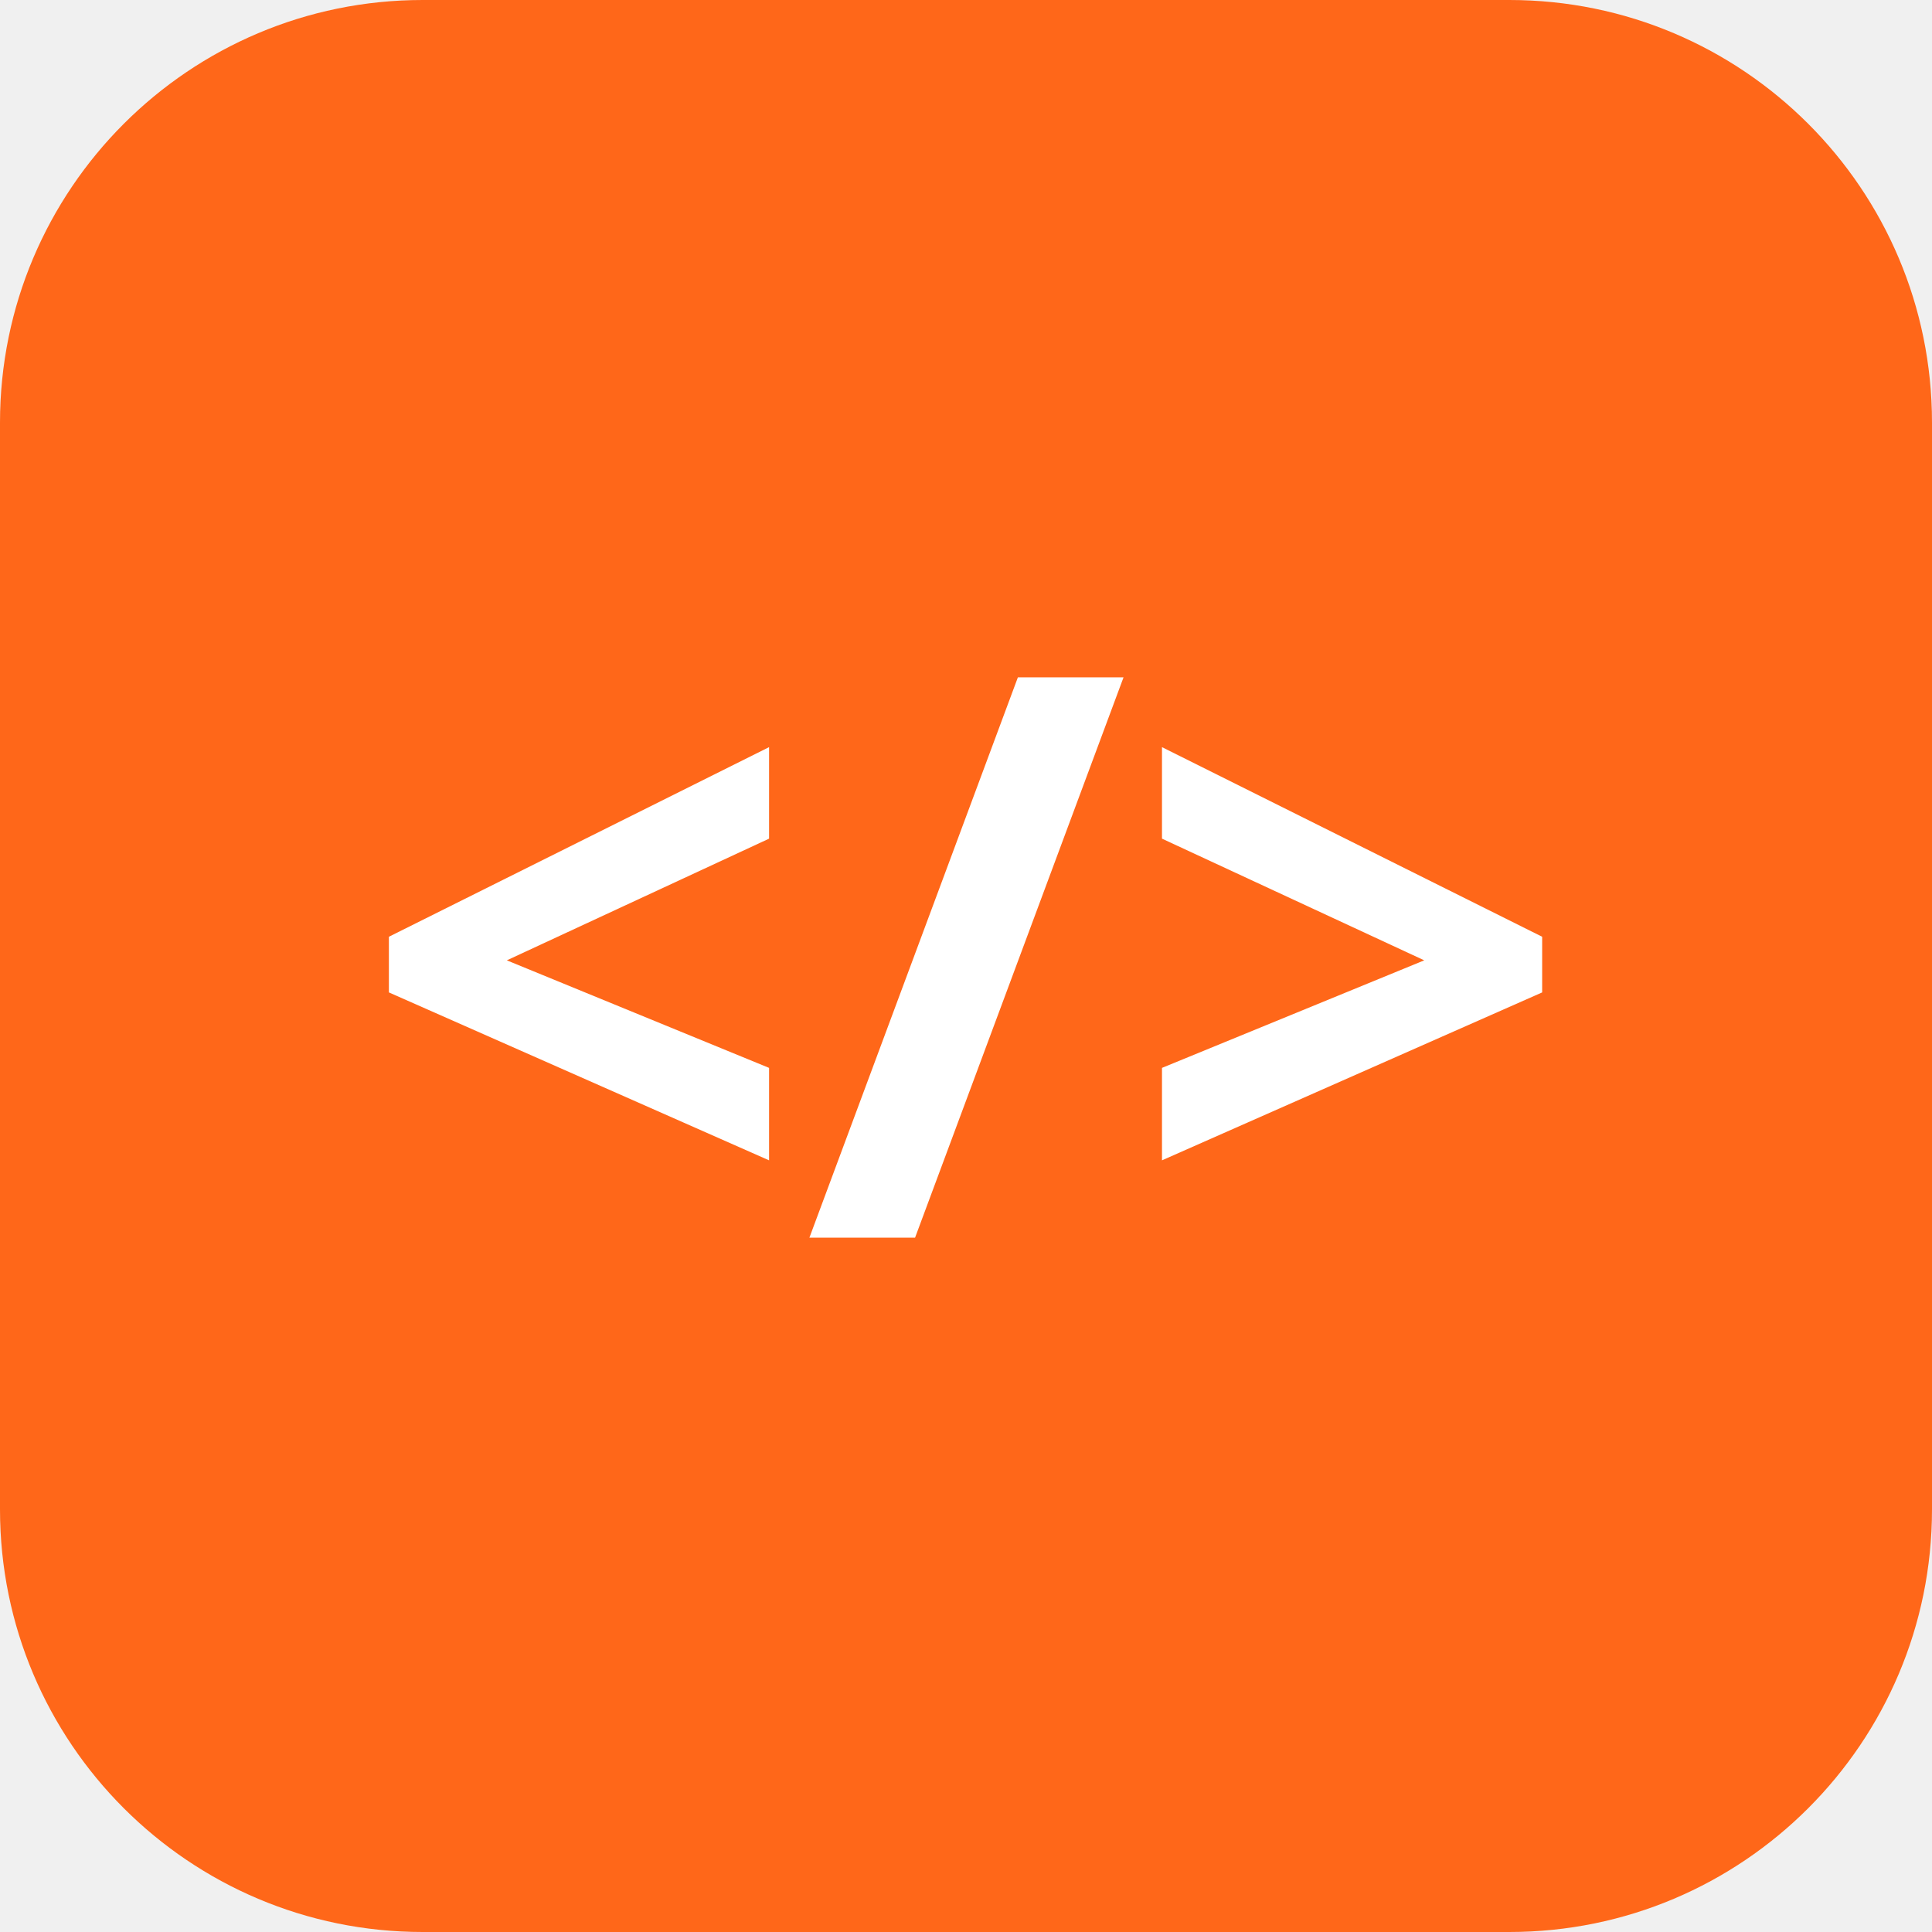
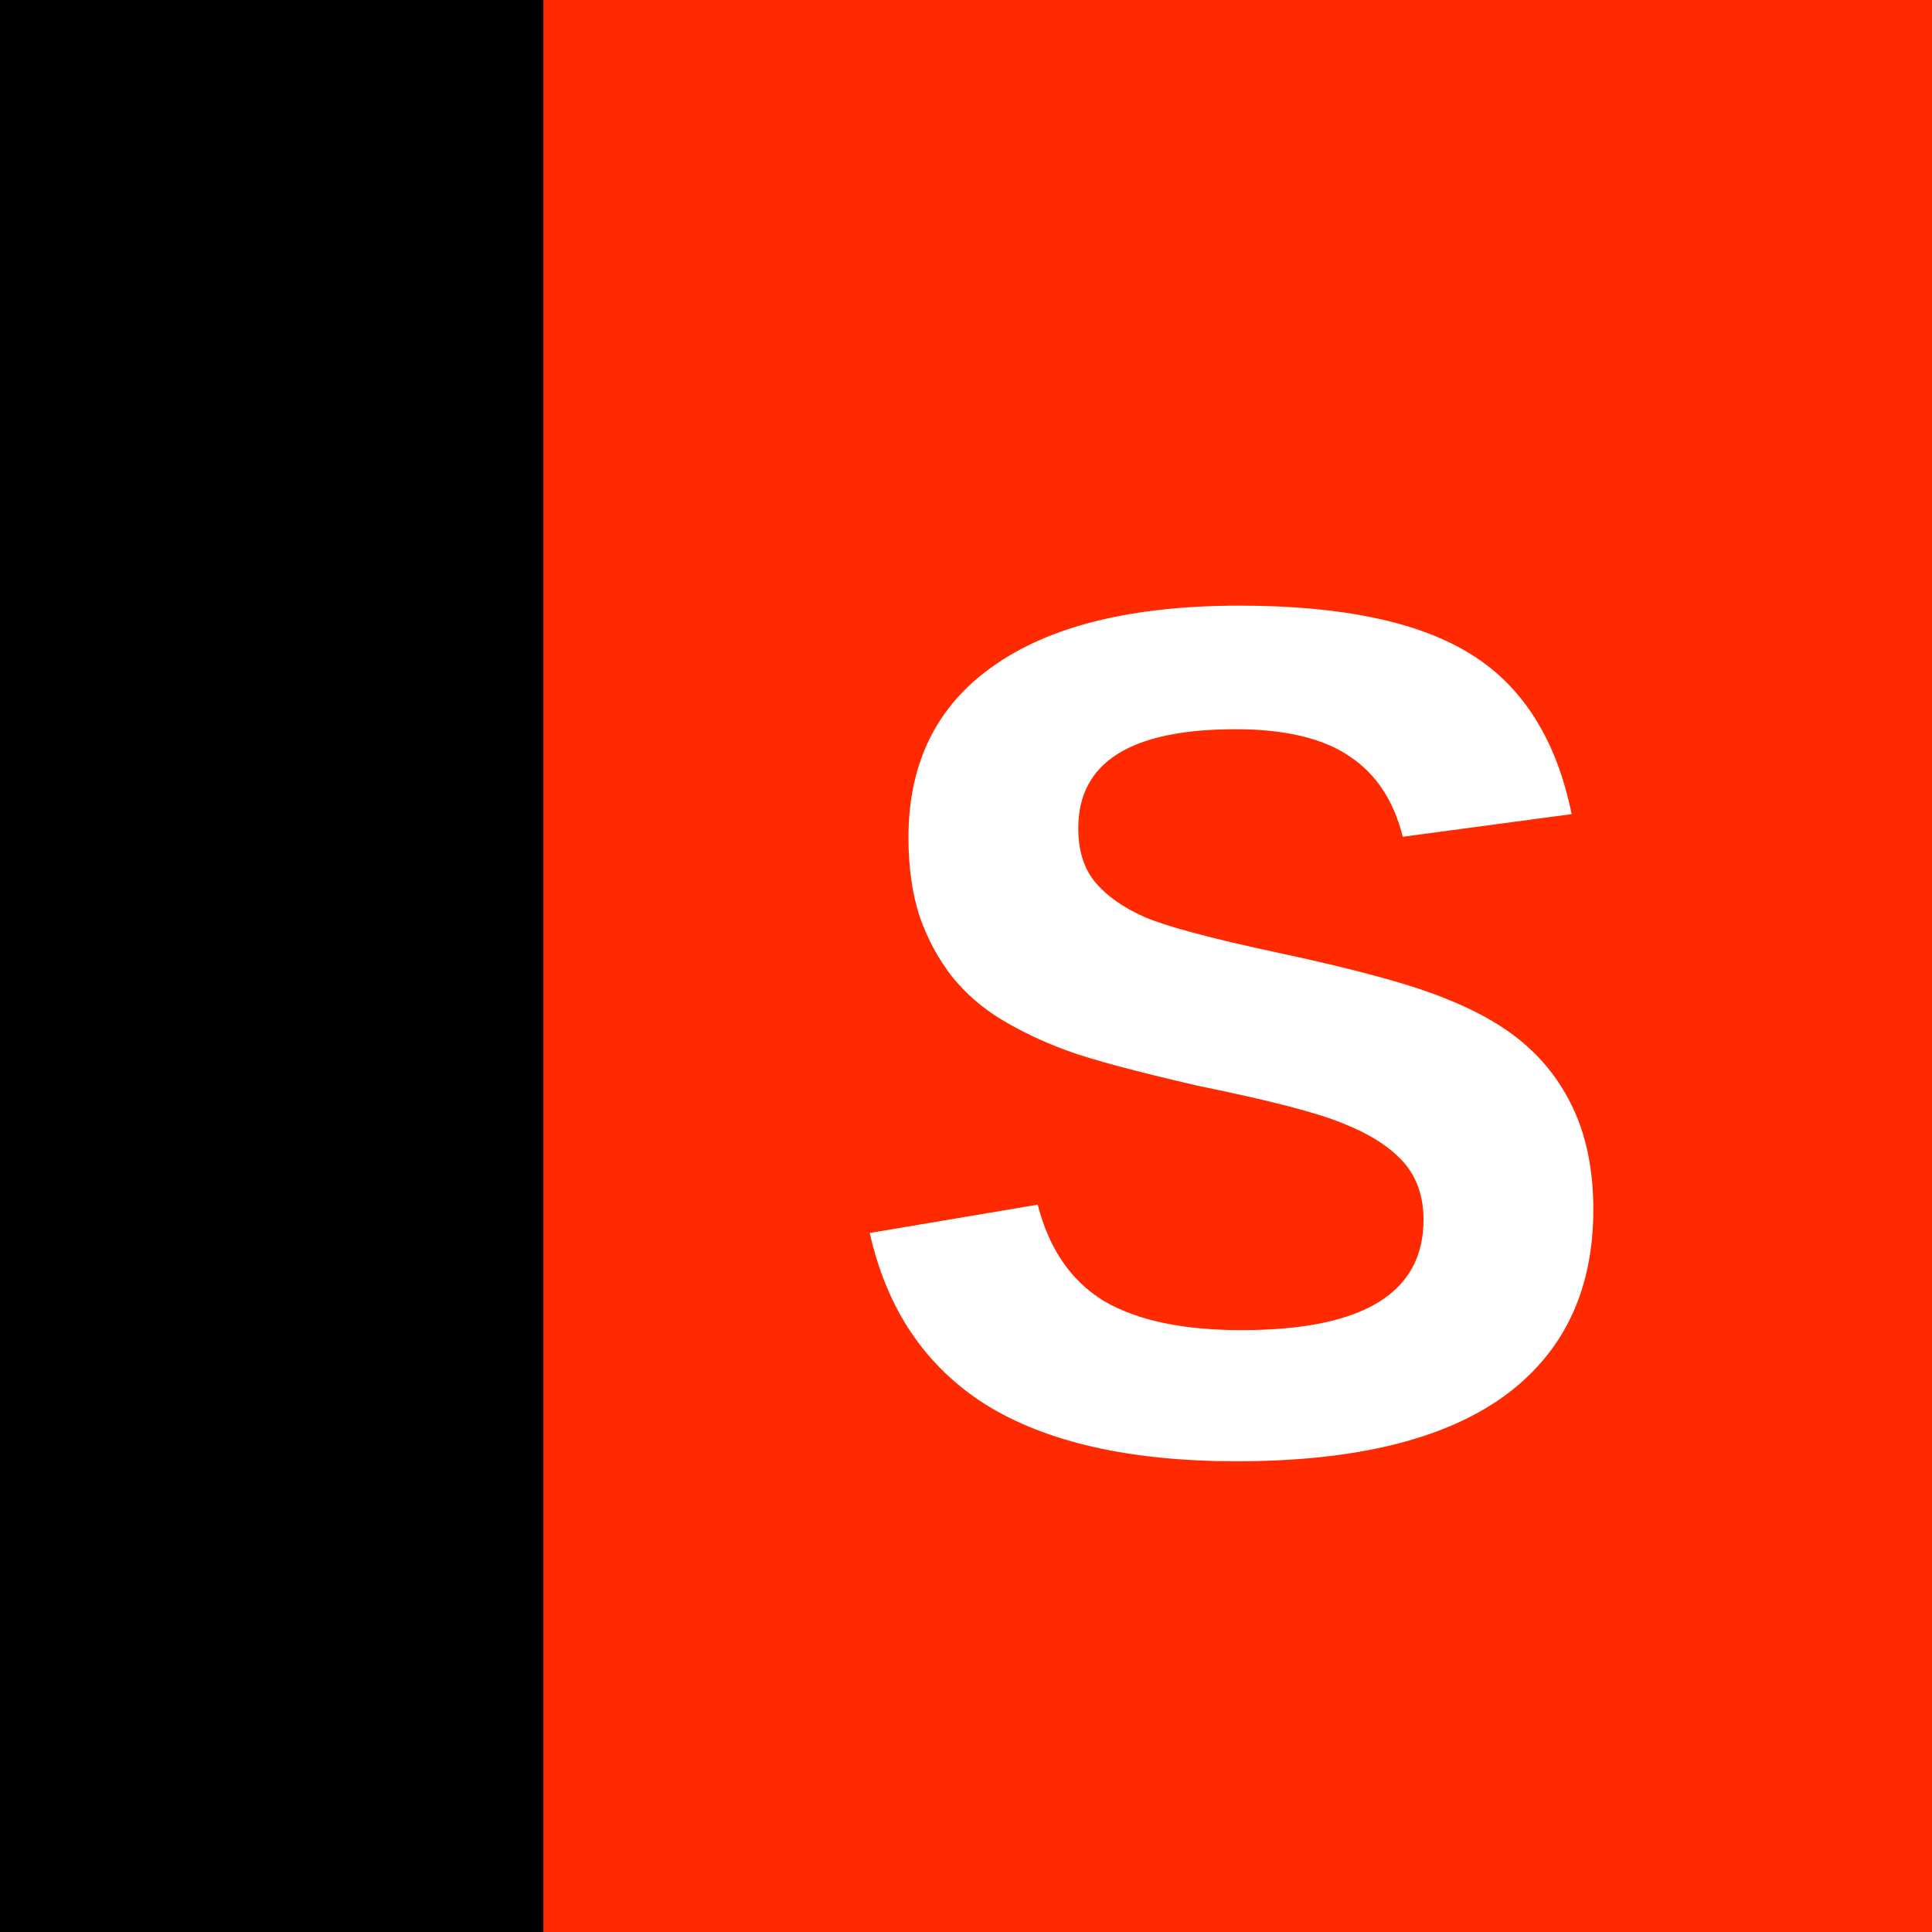
<svg xmlns="http://www.w3.org/2000/svg" viewBox="0 0 32 32">
-   <rect width="32" height="32" rx="7" fill="#ff6719" />
-   <text x="16" y="20.5" font-family="system-ui,sans-serif" font-size="13" font-weight="700" fill="#fff" text-anchor="middle">&lt;/&gt;</text>
+   <rect width="32" height="32" fill="#ff2a00" />
+   <rect x="0" y="0" width="9" height="32" fill="#000" />
+   <text x="20.5" y="24" font-family="Arial Narrow,Arial,sans-serif" font-size="20" font-weight="900" fill="#fff" text-anchor="middle">S</text>
</svg>
